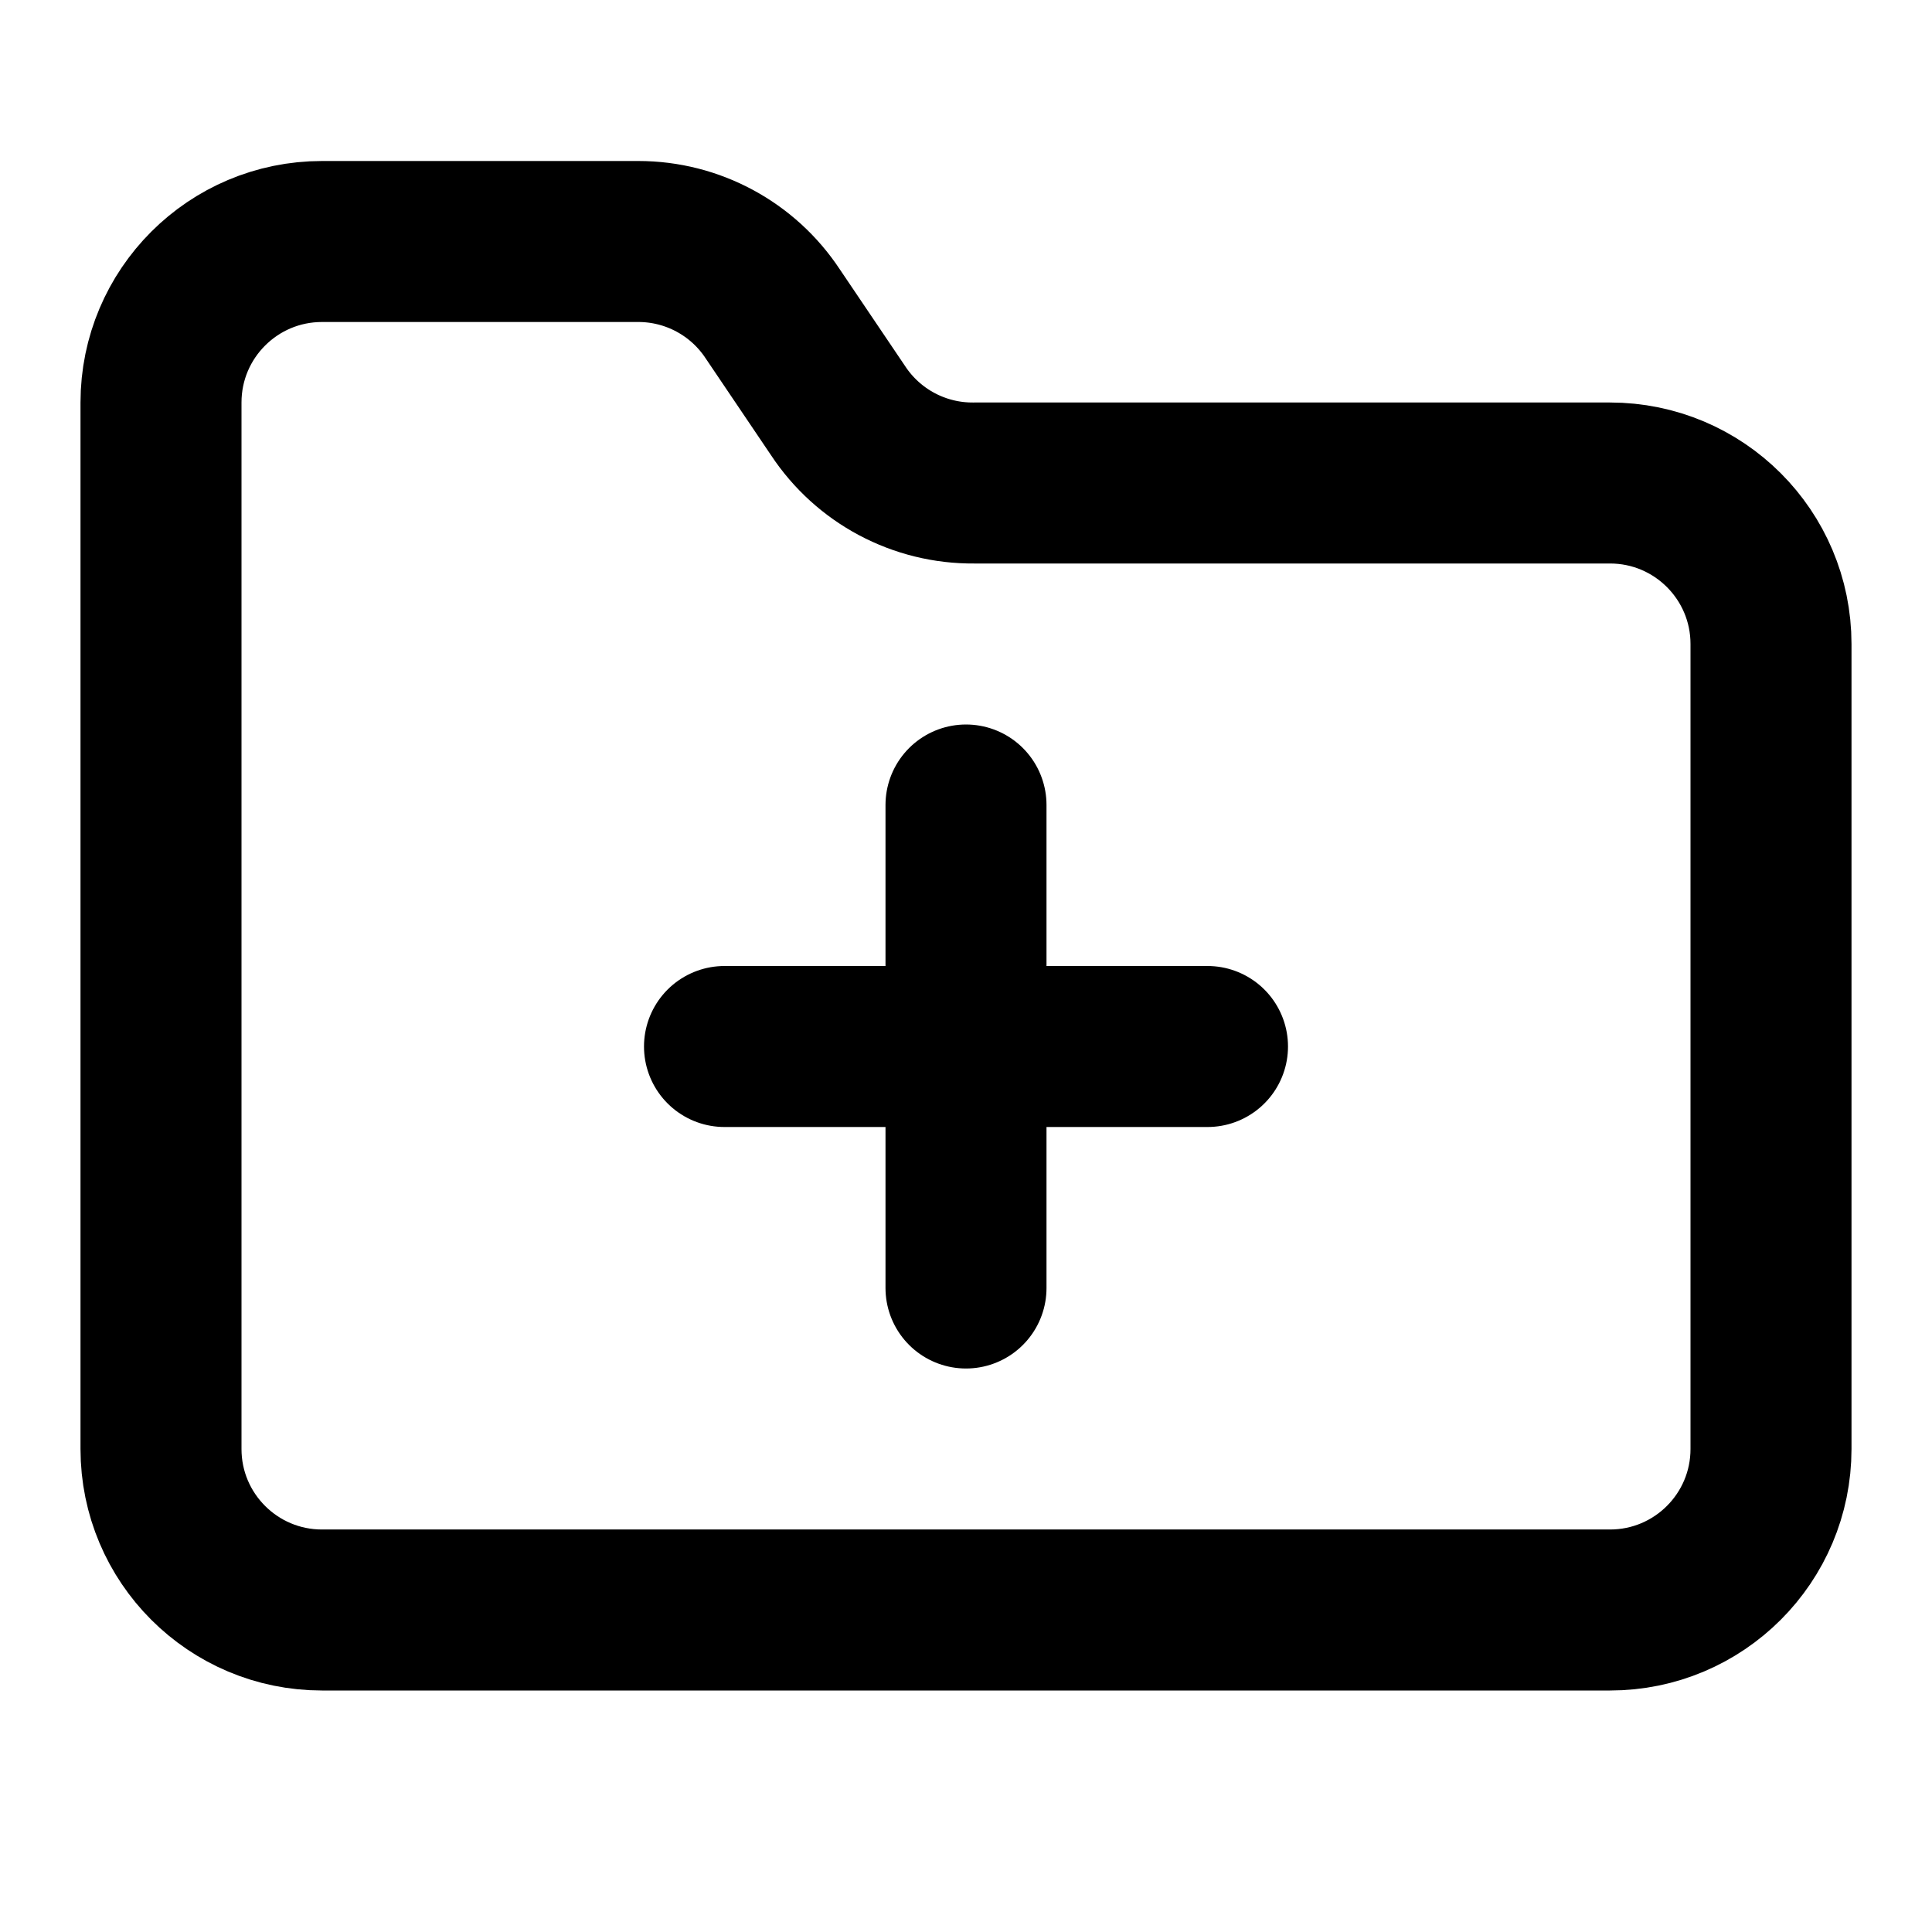
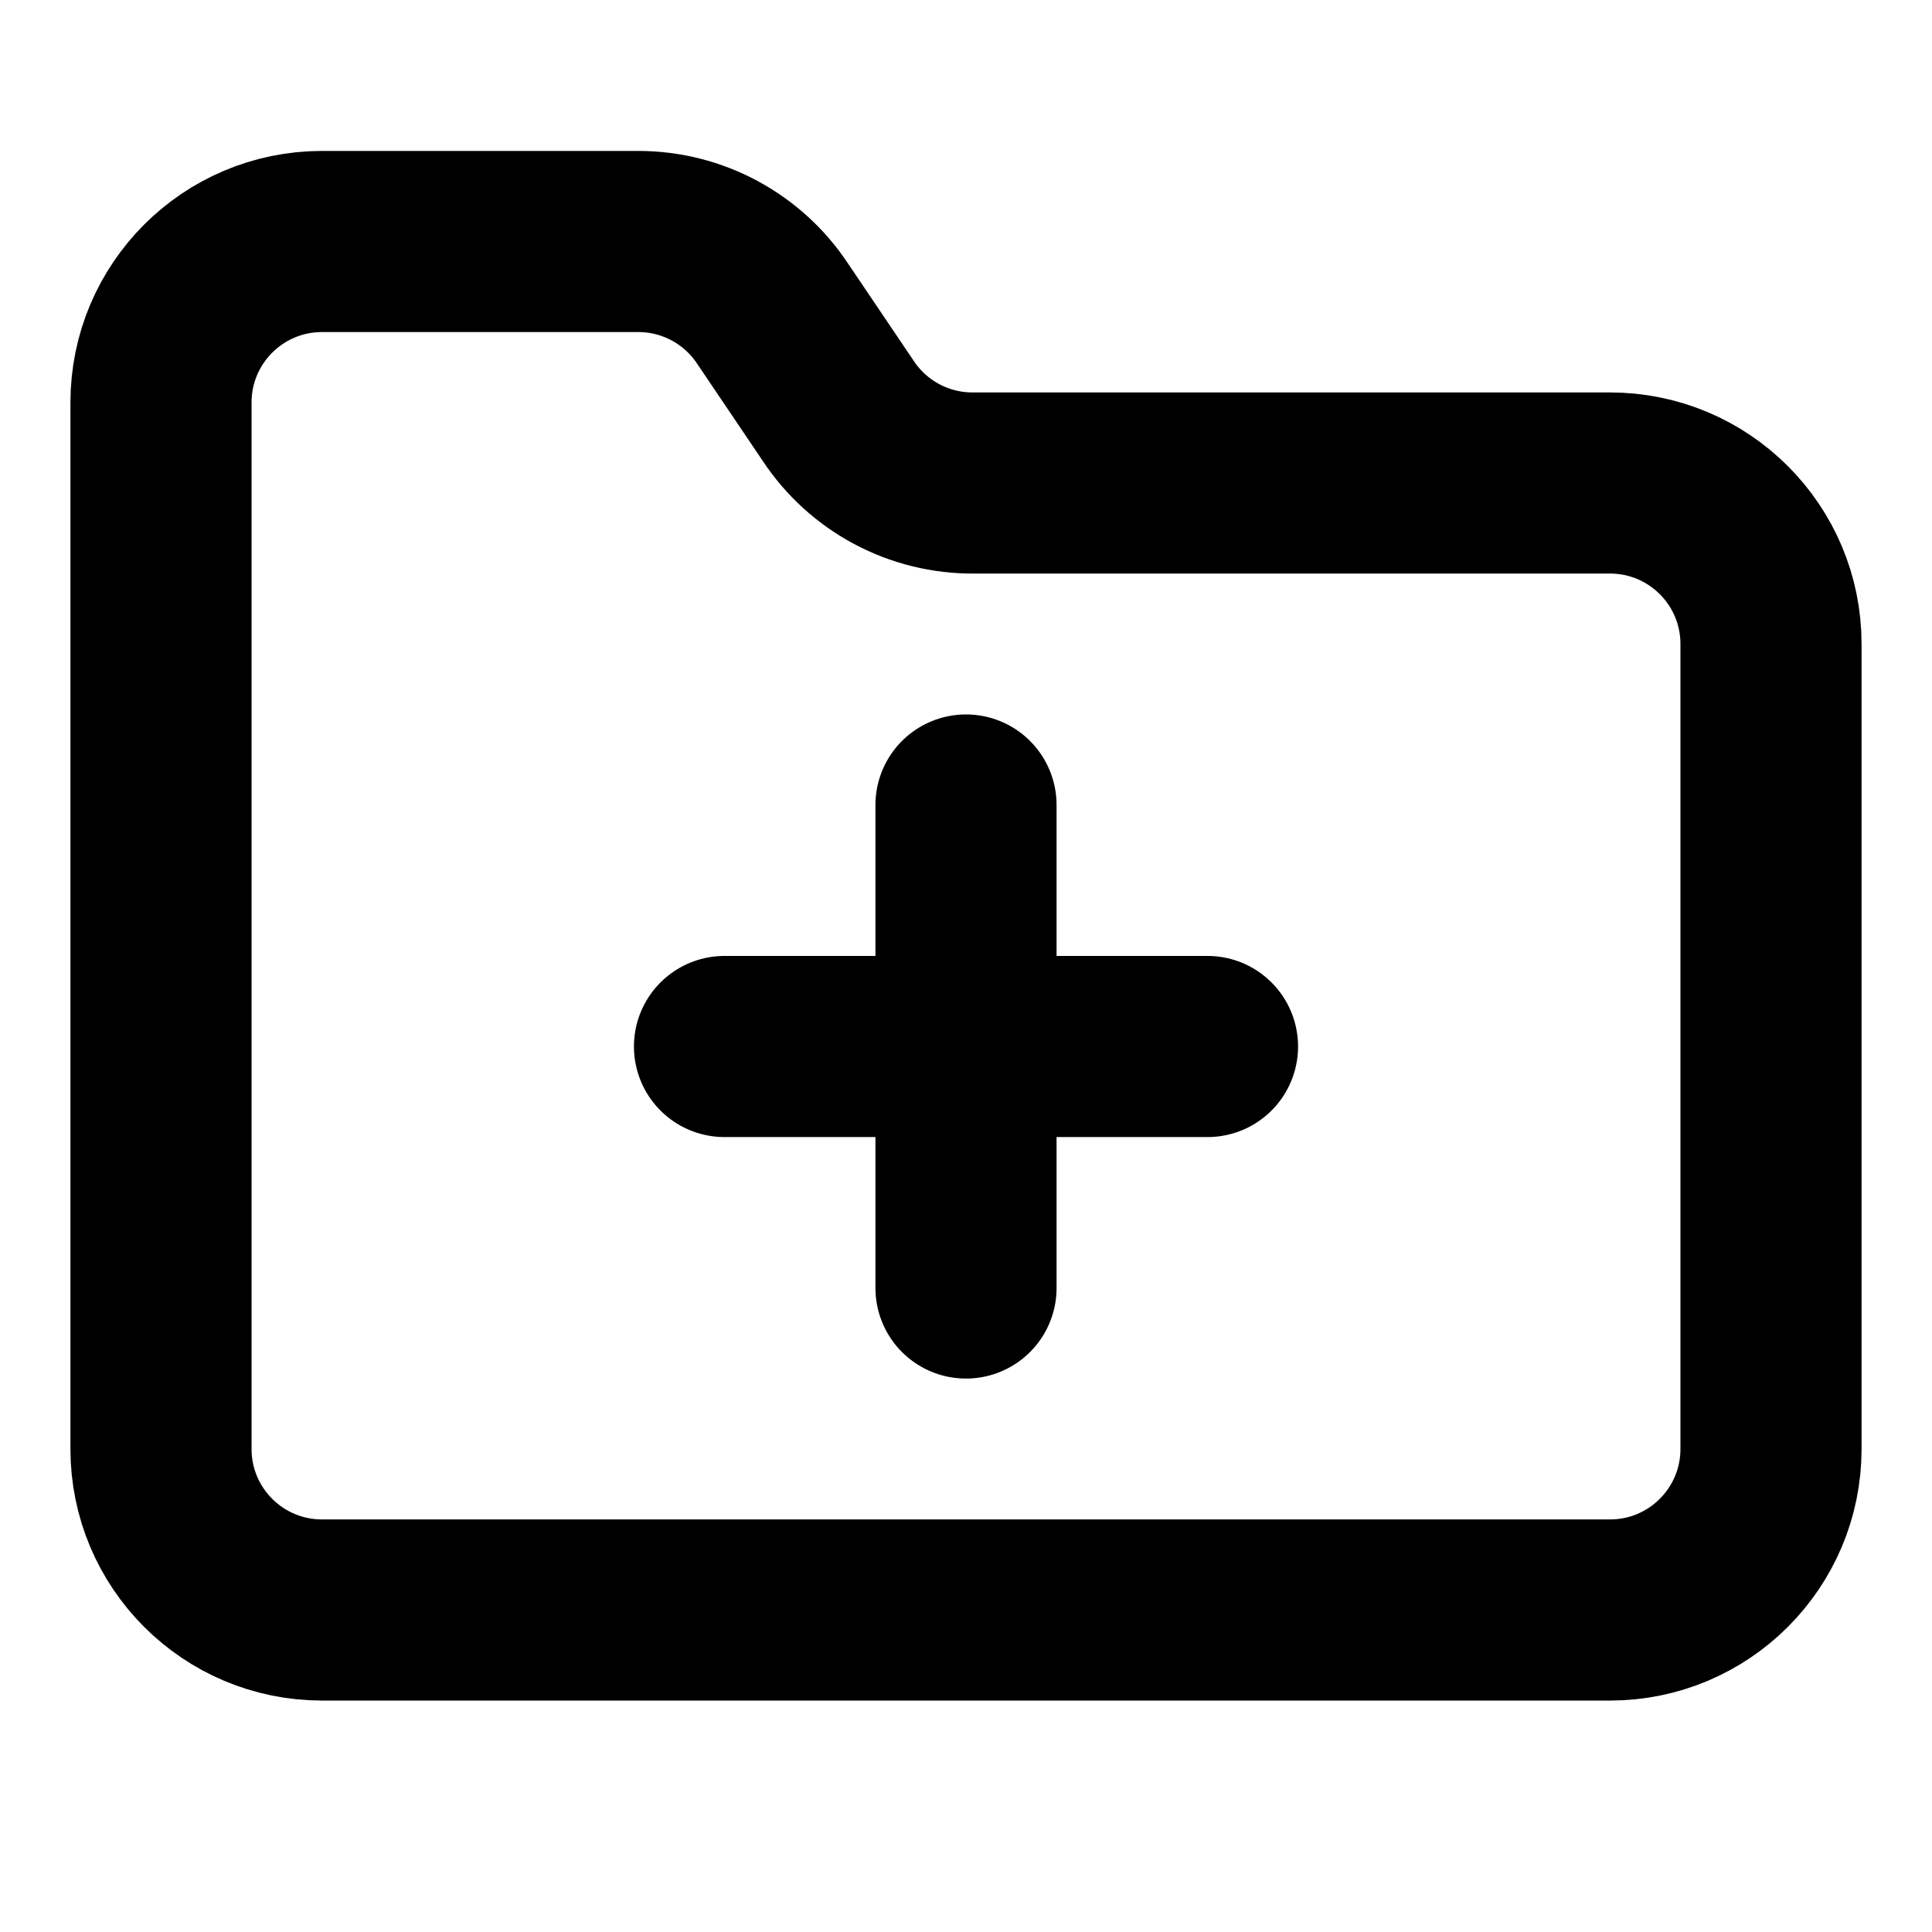
- <svg xmlns="http://www.w3.org/2000/svg" width="24" height="24" viewBox="0 0 24 24" fill="none" stroke="currentColor" stroke-width="2" stroke-linecap="round" stroke-linejoin="round">
+ <svg xmlns="http://www.w3.org/2000/svg" width="24" height="24" viewBox="0 0 24 24" fill="none" stroke="currentColor" stroke-width="2.25" stroke-linecap="round" stroke-linejoin="round">
  <path d="M12 10v6" />
  <path d="M9 13h6" />
  <path d="M20 20a2 2 0 0 0 2-2V8a2 2 0 0 0-2-2h-7.9a2 2 0 0 1-1.69-.9L9.6 3.9A2 2 0 0 0 7.93 3H4a2 2 0 0 0-2 2v13a2 2 0 0 0 2 2Z" />
</svg>
